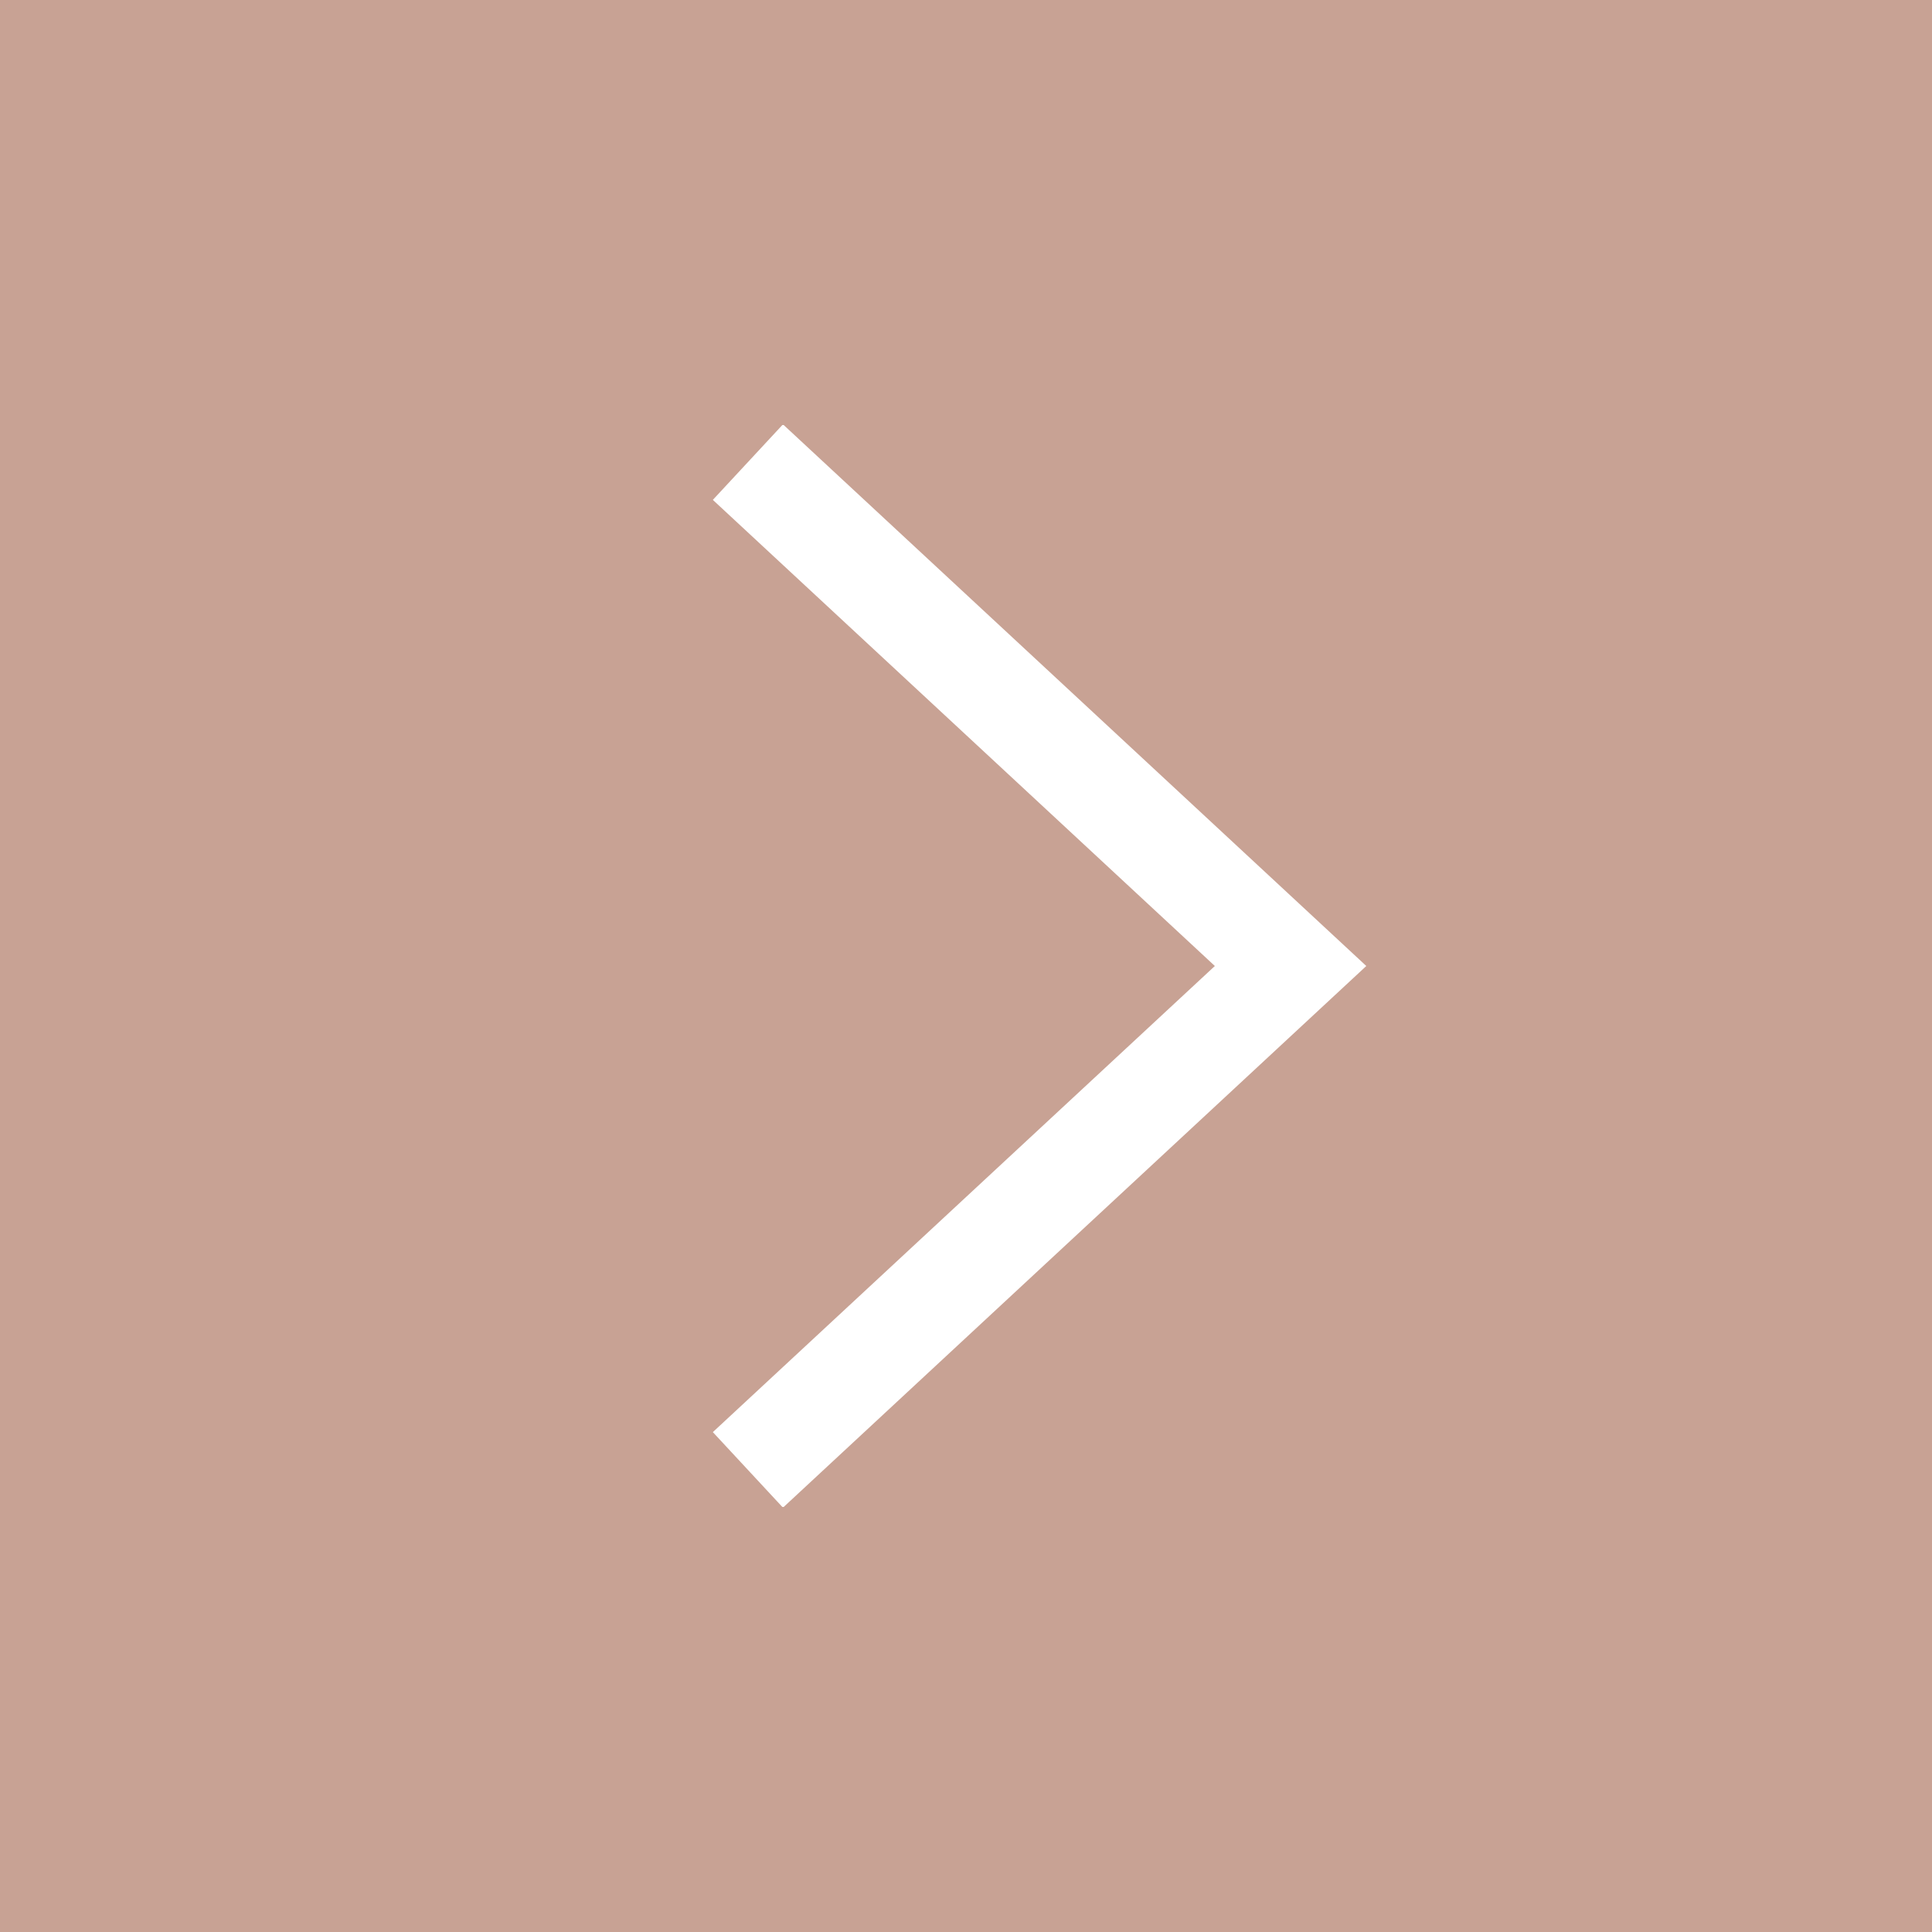
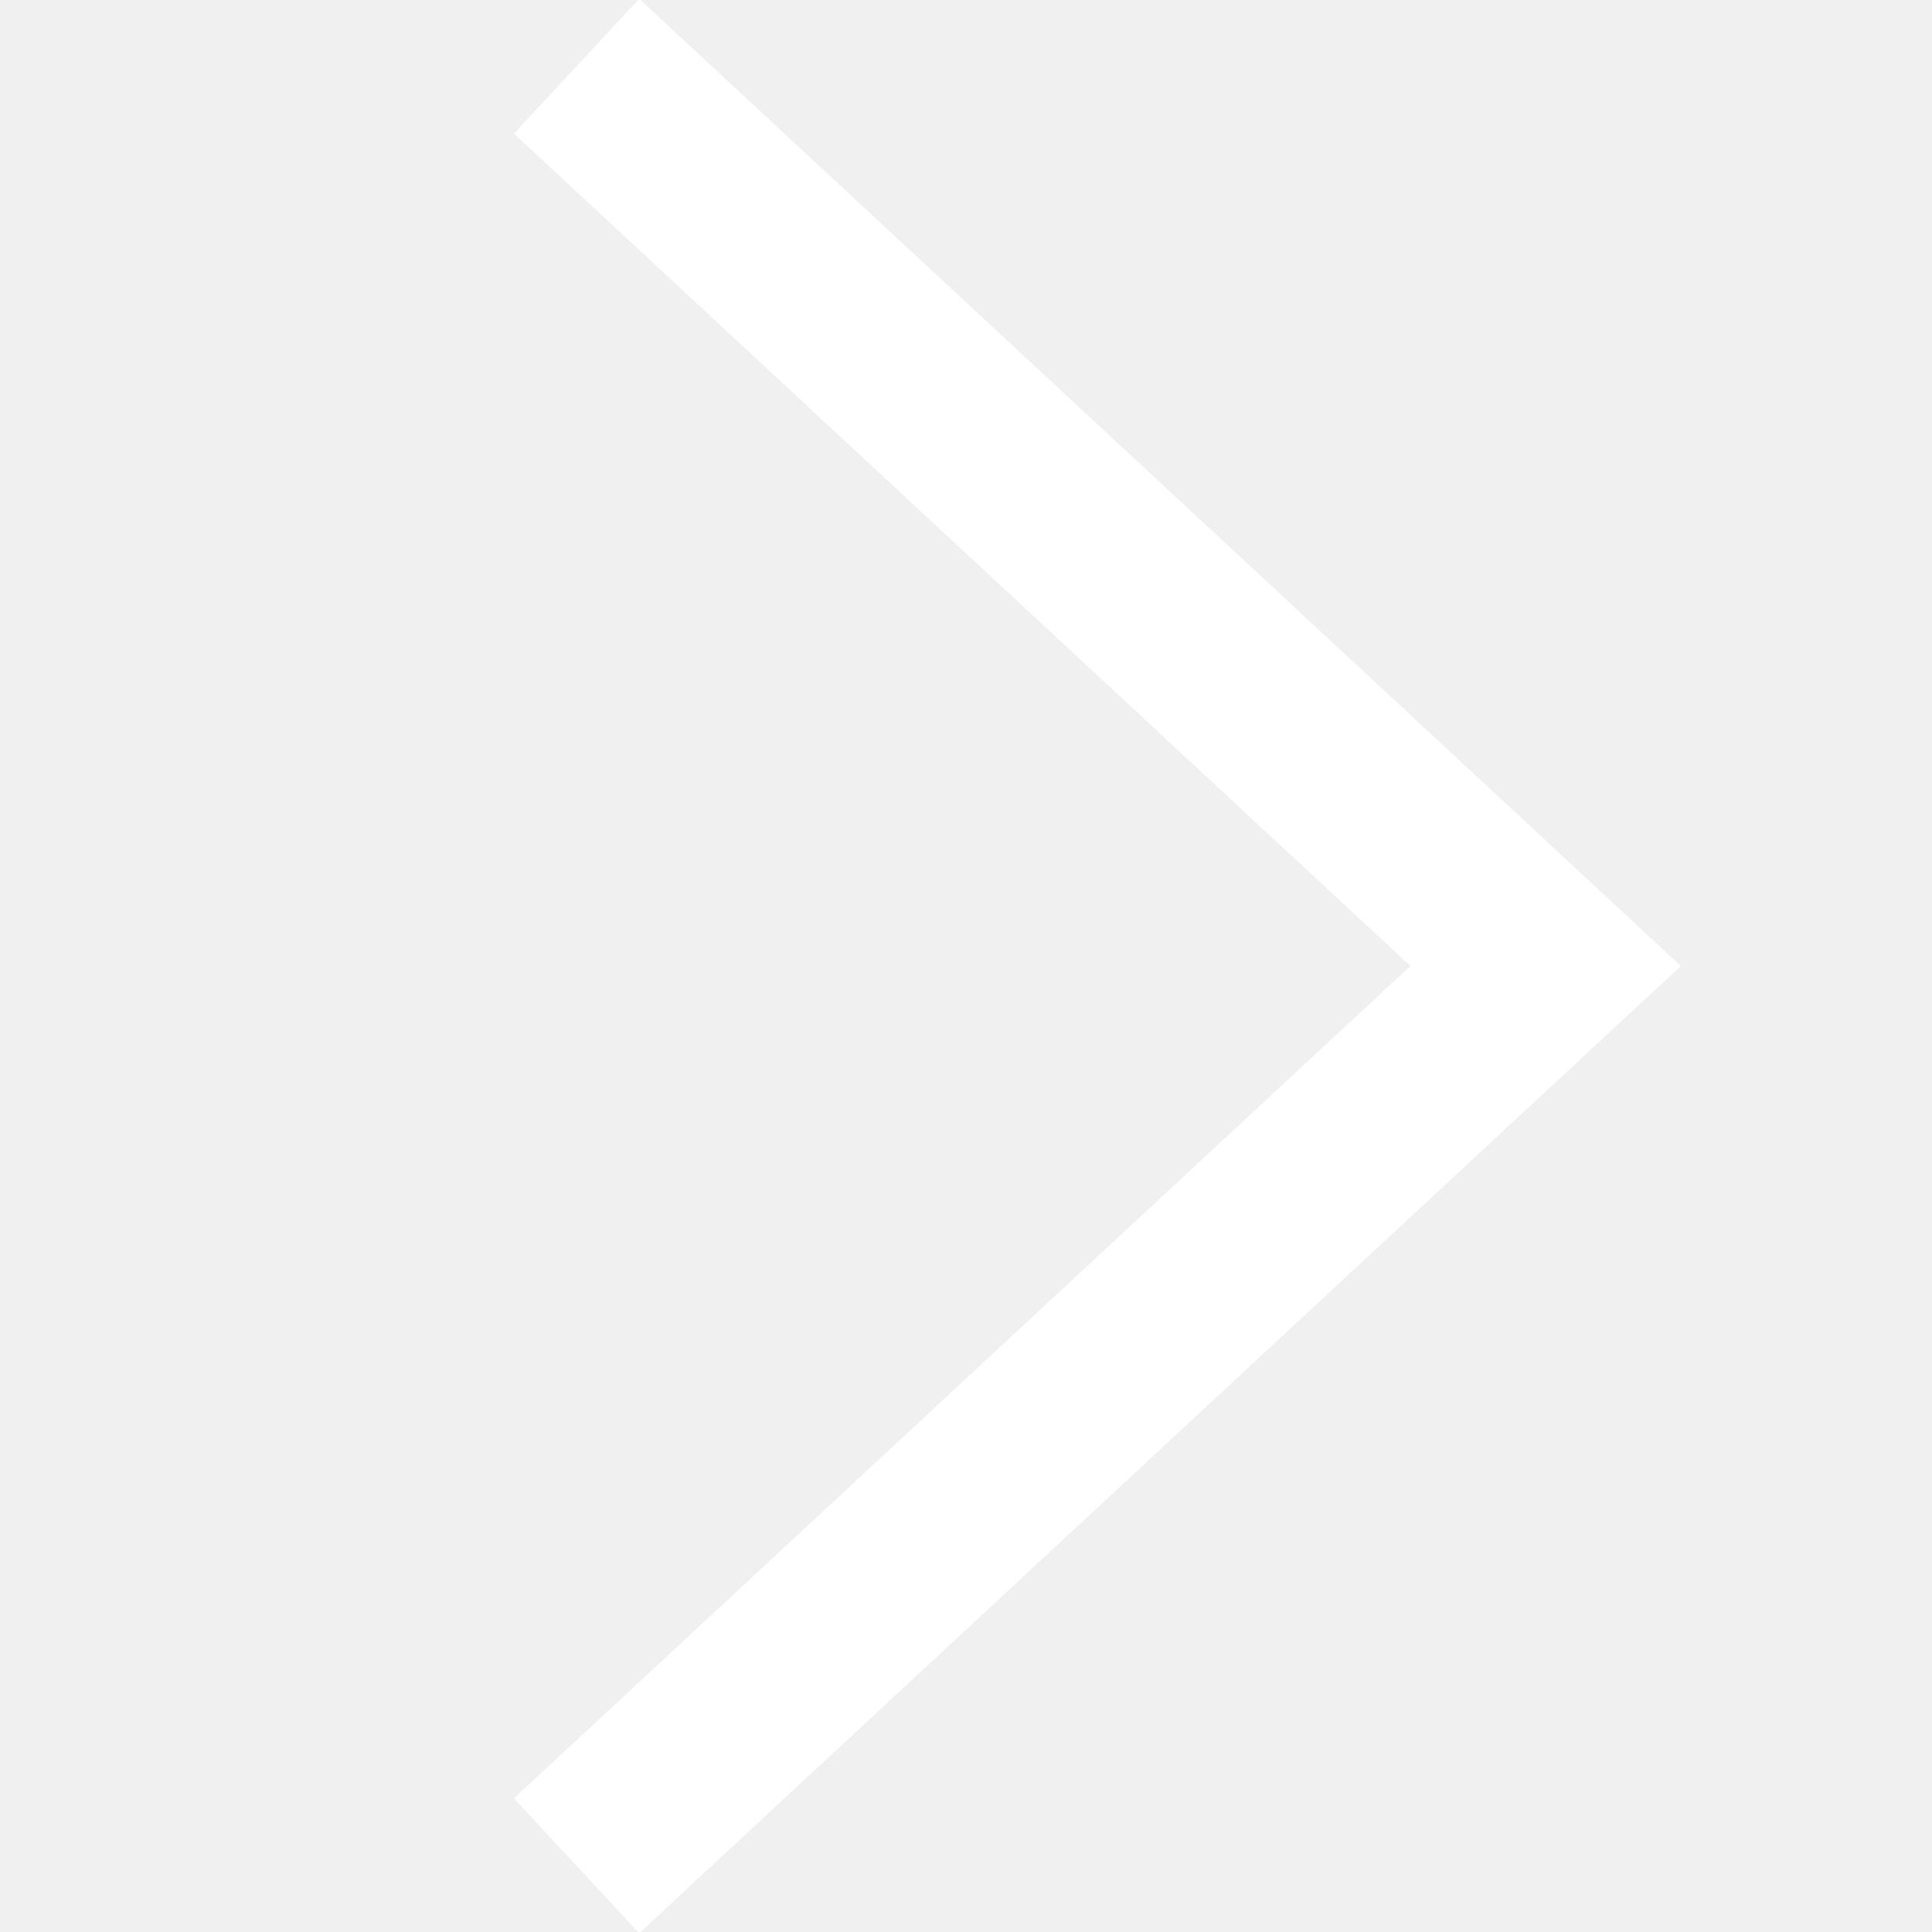
- <svg xmlns="http://www.w3.org/2000/svg" width="50" height="50" viewBox="0 0 50 50" fill="none">
-   <rect width="50" height="50" fill="#C8A294" />
-   <g clip-path="url(#clip0_95_417)">
-     <path d="M20.333 37.133L33.4 25L20.333 12.867" stroke="white" stroke-width="2.667" stroke-linecap="square" />
+ <svg xmlns="http://www.w3.org/2000/svg" width="28" height="28" viewBox="0 0 28 28" fill="none">
+   <g clip-path="url(#clip0_95_418)">
+     <path d="M9.333 26.133L22.4 14L9.333 1.867" stroke="white" stroke-width="2.667" stroke-linecap="square" />
  </g>
  <defs>
-     <clipPath id="clip0_95_417">
-       <rect width="28" height="28" fill="white" transform="translate(11 11)" />
+     <clipPath id="clip0_95_418">
+       <rect width="28" height="28" fill="white" />
    </clipPath>
  </defs>
</svg>
